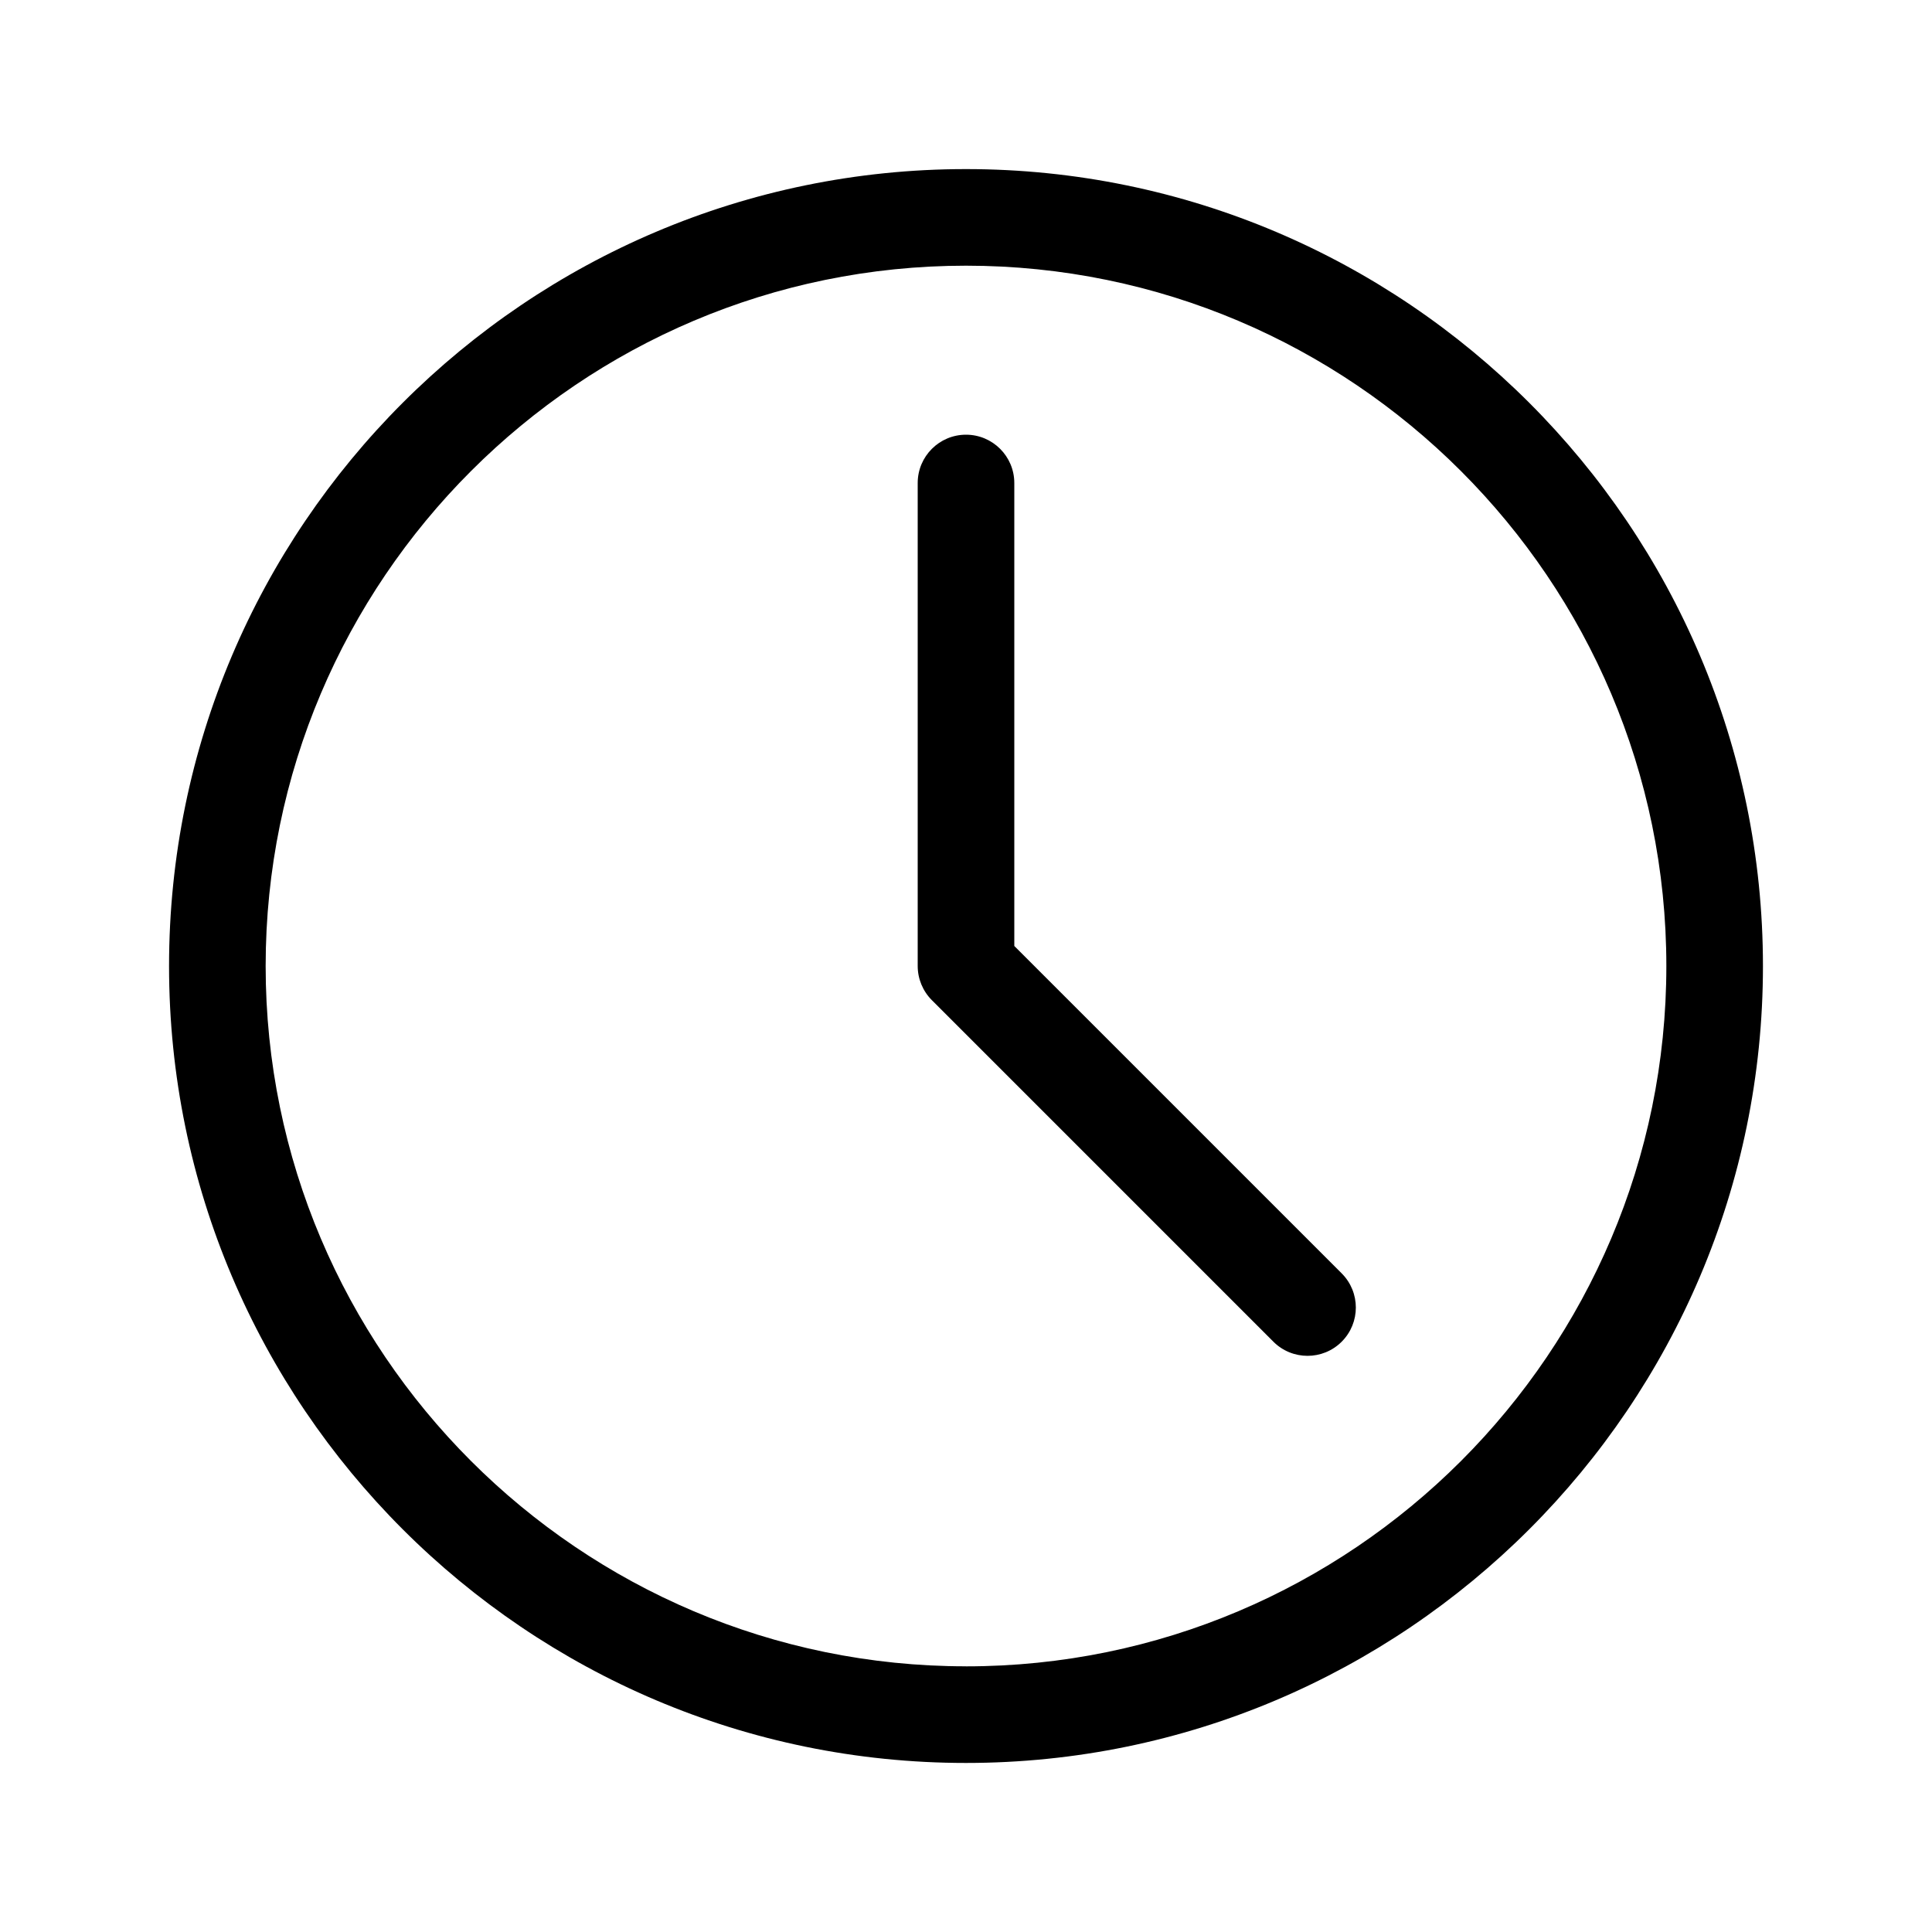
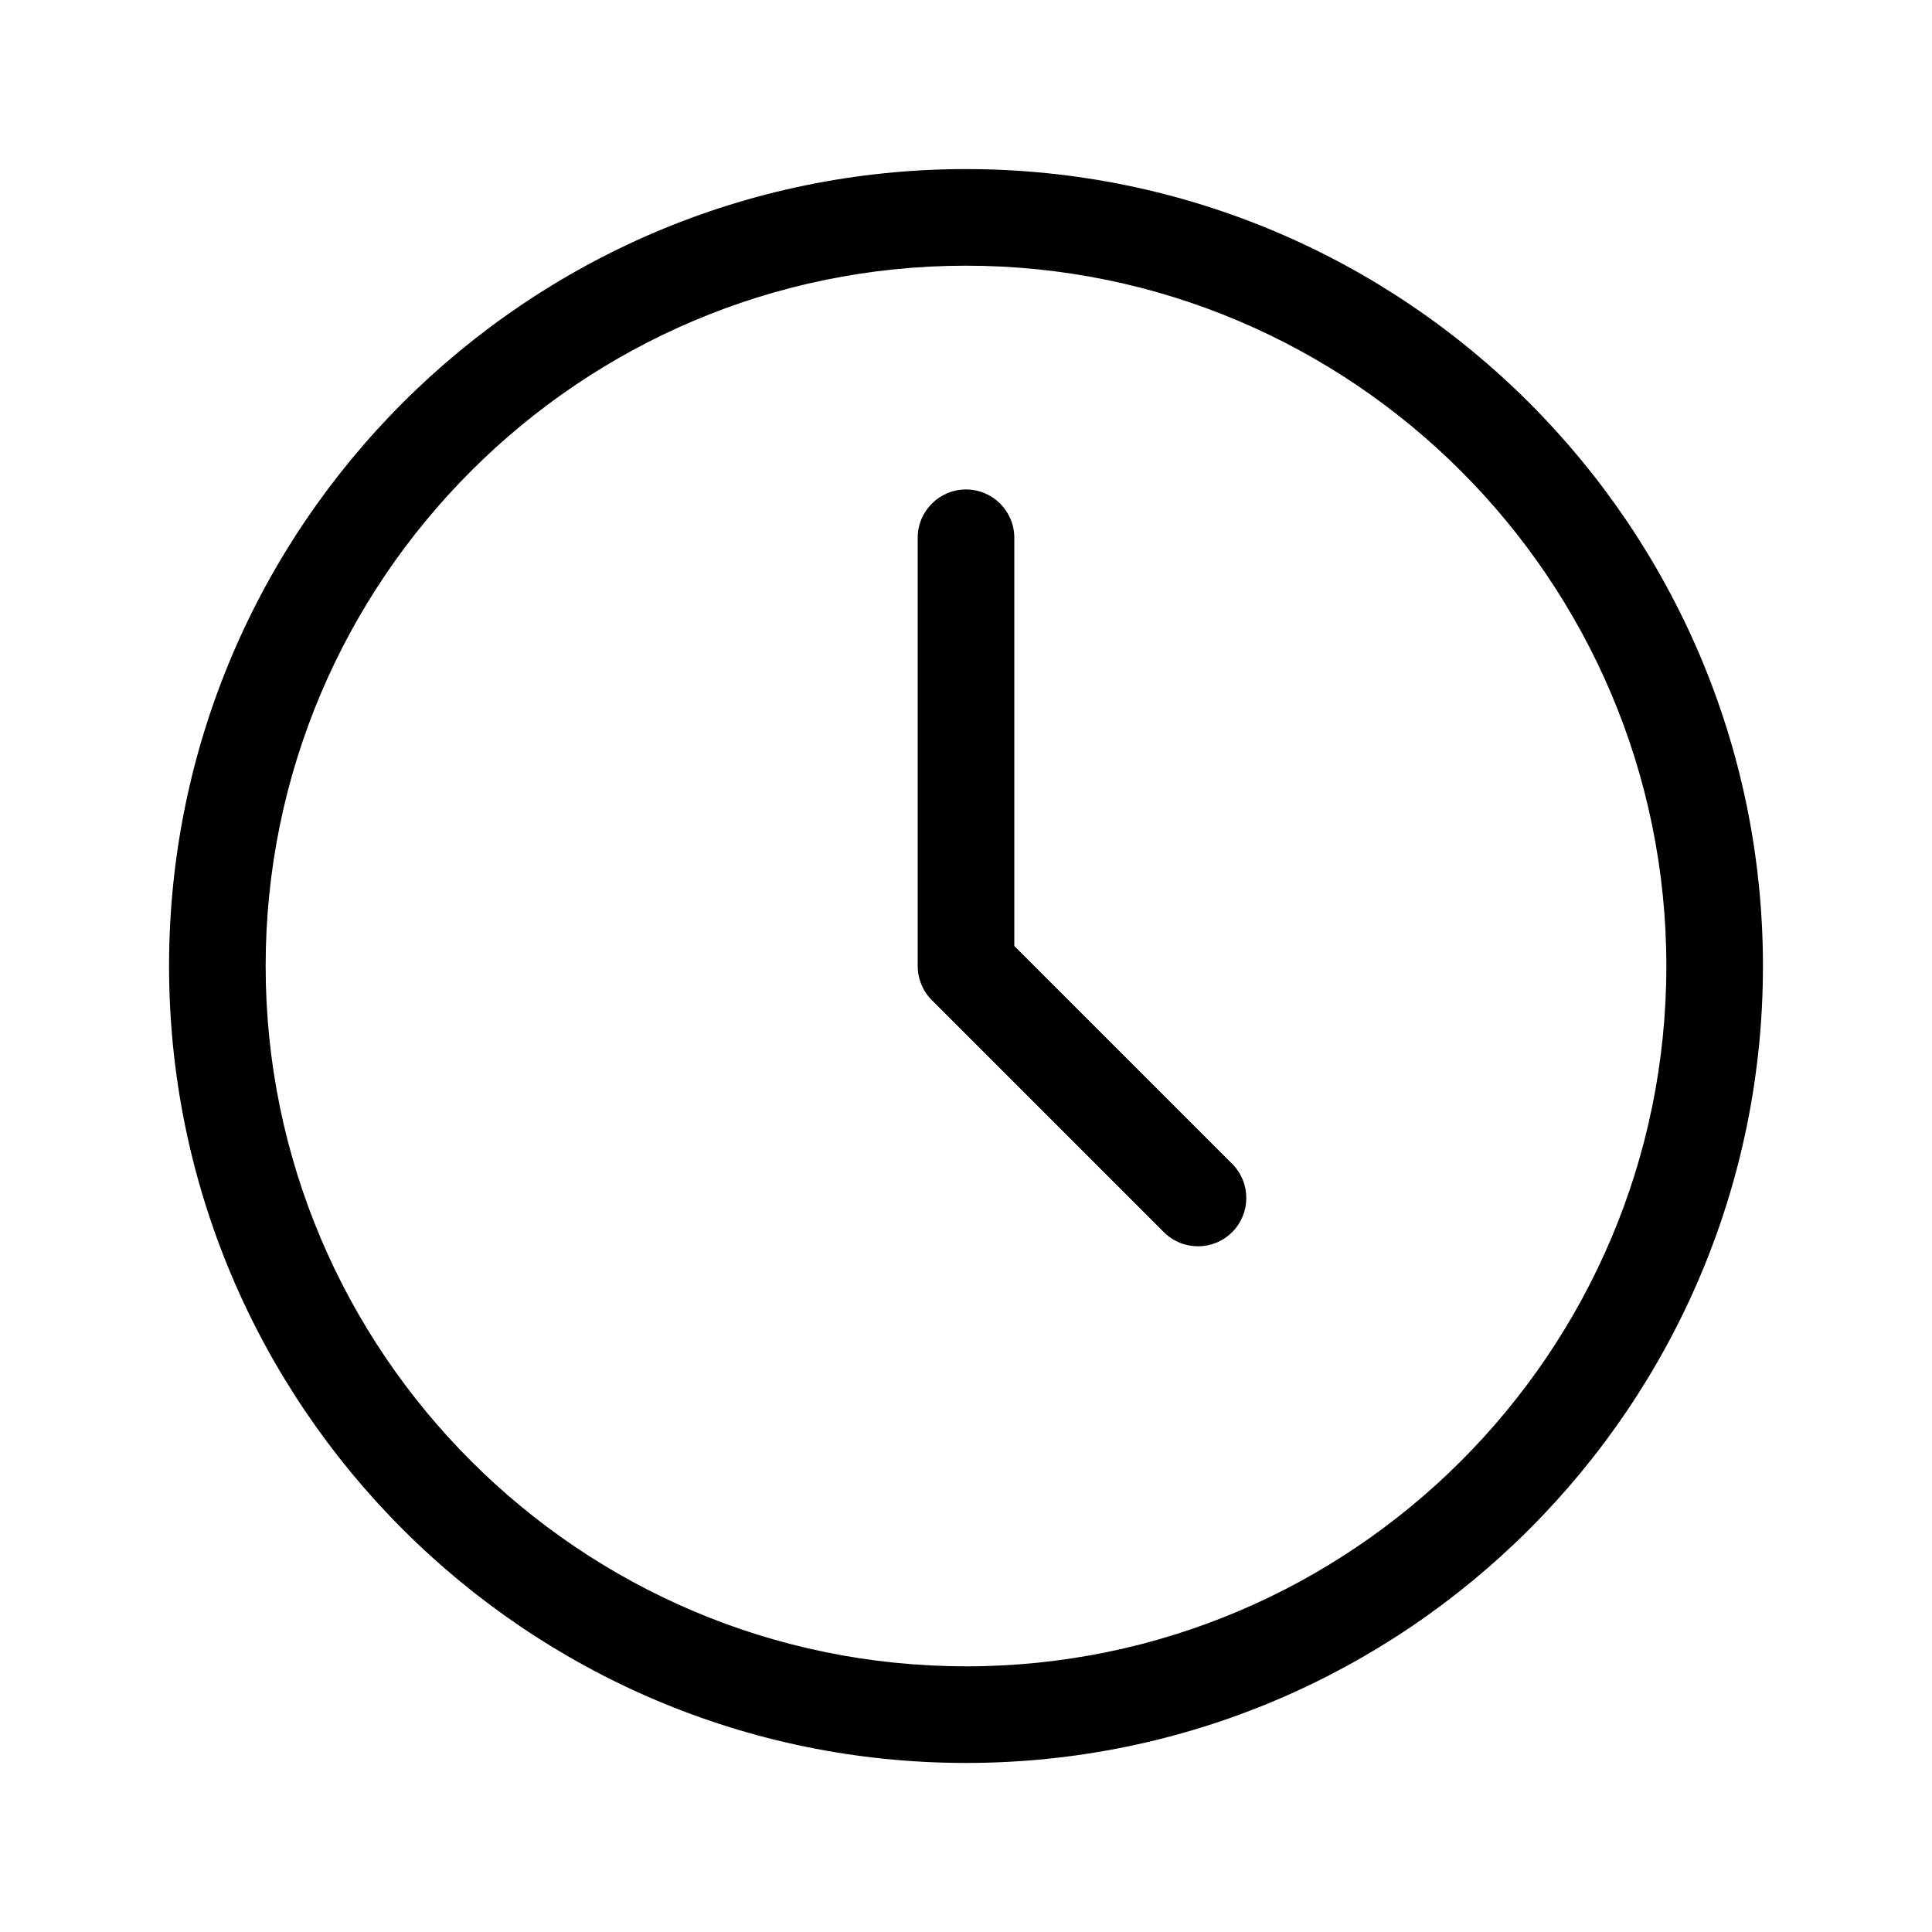
<svg xmlns="http://www.w3.org/2000/svg" id="a" data-name="layer1" viewBox="0 0 500 500">
  <path d="M249.99,43.76c-113.72,0-206.24,92.53-206.24,206.26s92.52,206.23,206.24,206.23,206.26-92.5,206.26-206.23S363.72,43.76,249.99,43.76ZM249.99,431.24c-99.94,0-181.24-81.3-181.24-181.23S150.06,68.76,249.99,68.76s181.26,81.31,181.26,181.26-81.31,181.23-181.26,181.23Z" />
-   <path d="M262.5,244.82v-119.82c0-6.9-5.6-12.5-12.5-12.5s-12.5,5.6-12.5,12.5v125c0,3.32,1.32,6.49,3.66,8.84l88.39,88.39c2.44,2.44,5.64,3.66,8.84,3.66s6.4-1.22,8.84-3.66c4.88-4.88,4.88-12.8,0-17.68l-84.73-84.73Z" />
+   <path d="M262.5,244.82v-105.65c0-6.9-5.6-12.5-12.5-12.5s-12.5,5.6-12.5,12.5v110.83c0,3.32,1.32,6.49,3.66,8.84l60.04,60.04c2.44,2.44,5.64,3.66,8.84,3.66s6.4-1.22,8.84-3.66c4.88-4.88,4.88-12.8,0-17.68l-56.38-56.38Z" />
</svg>
